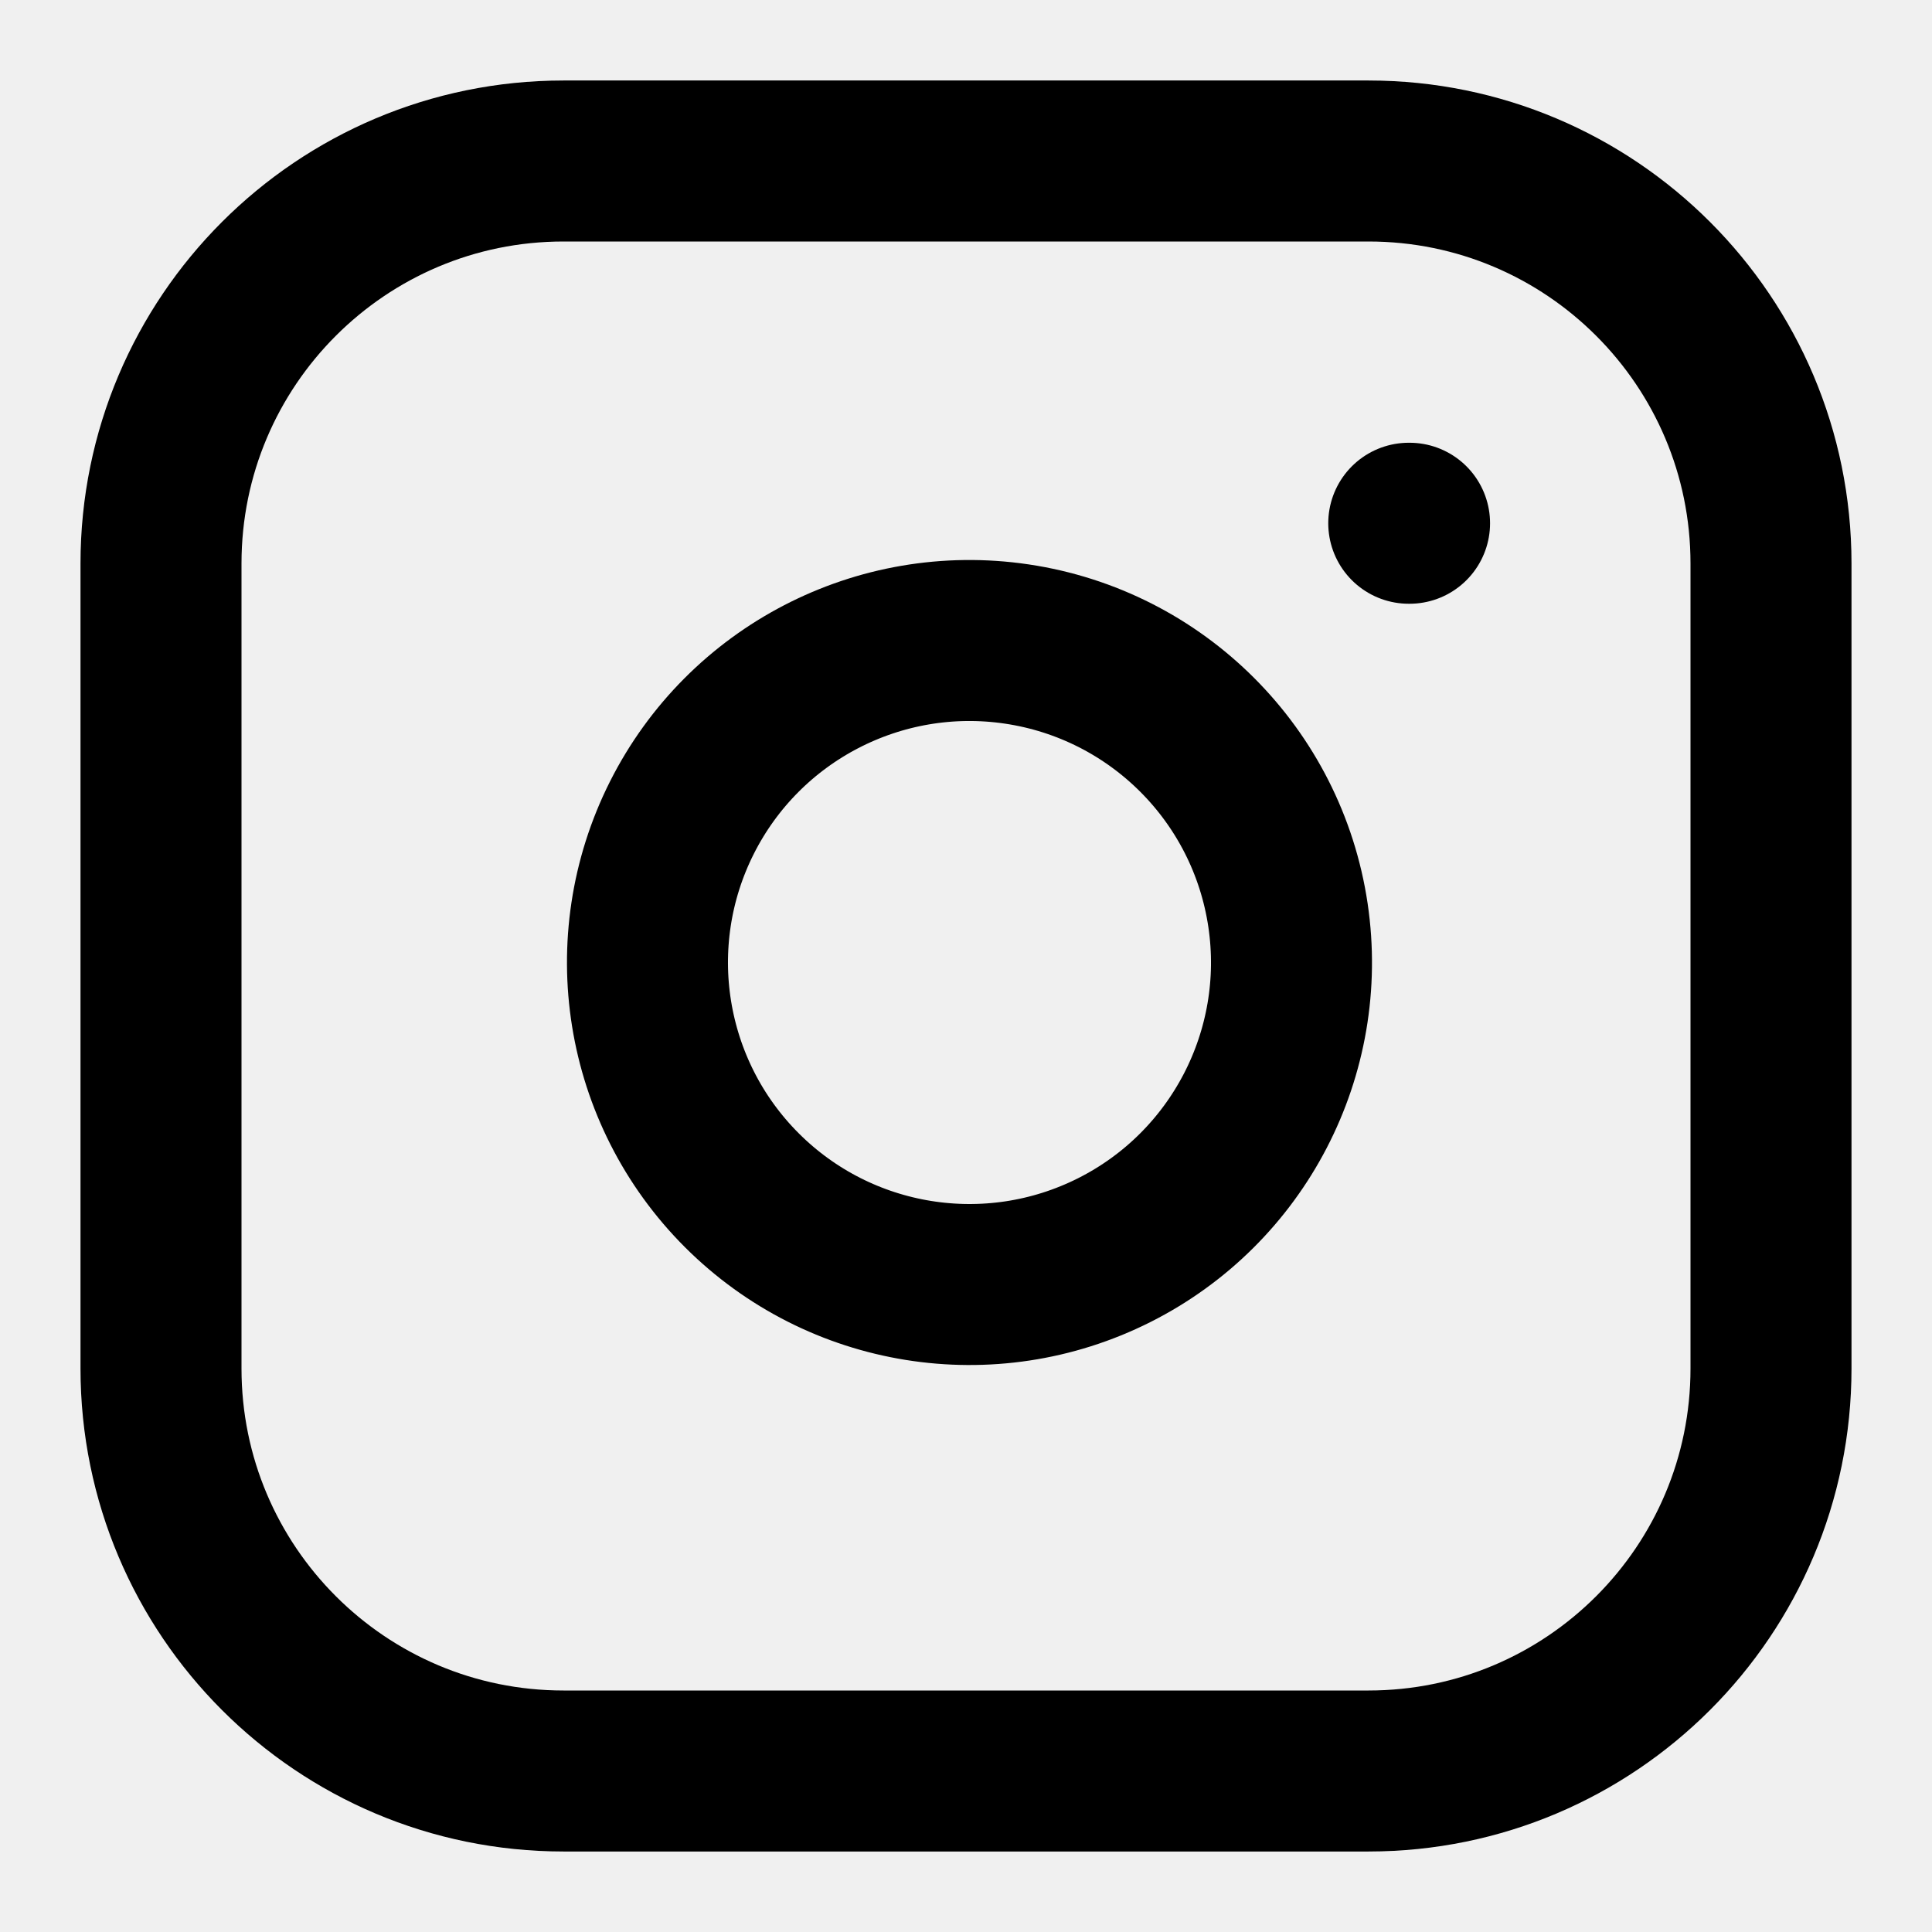
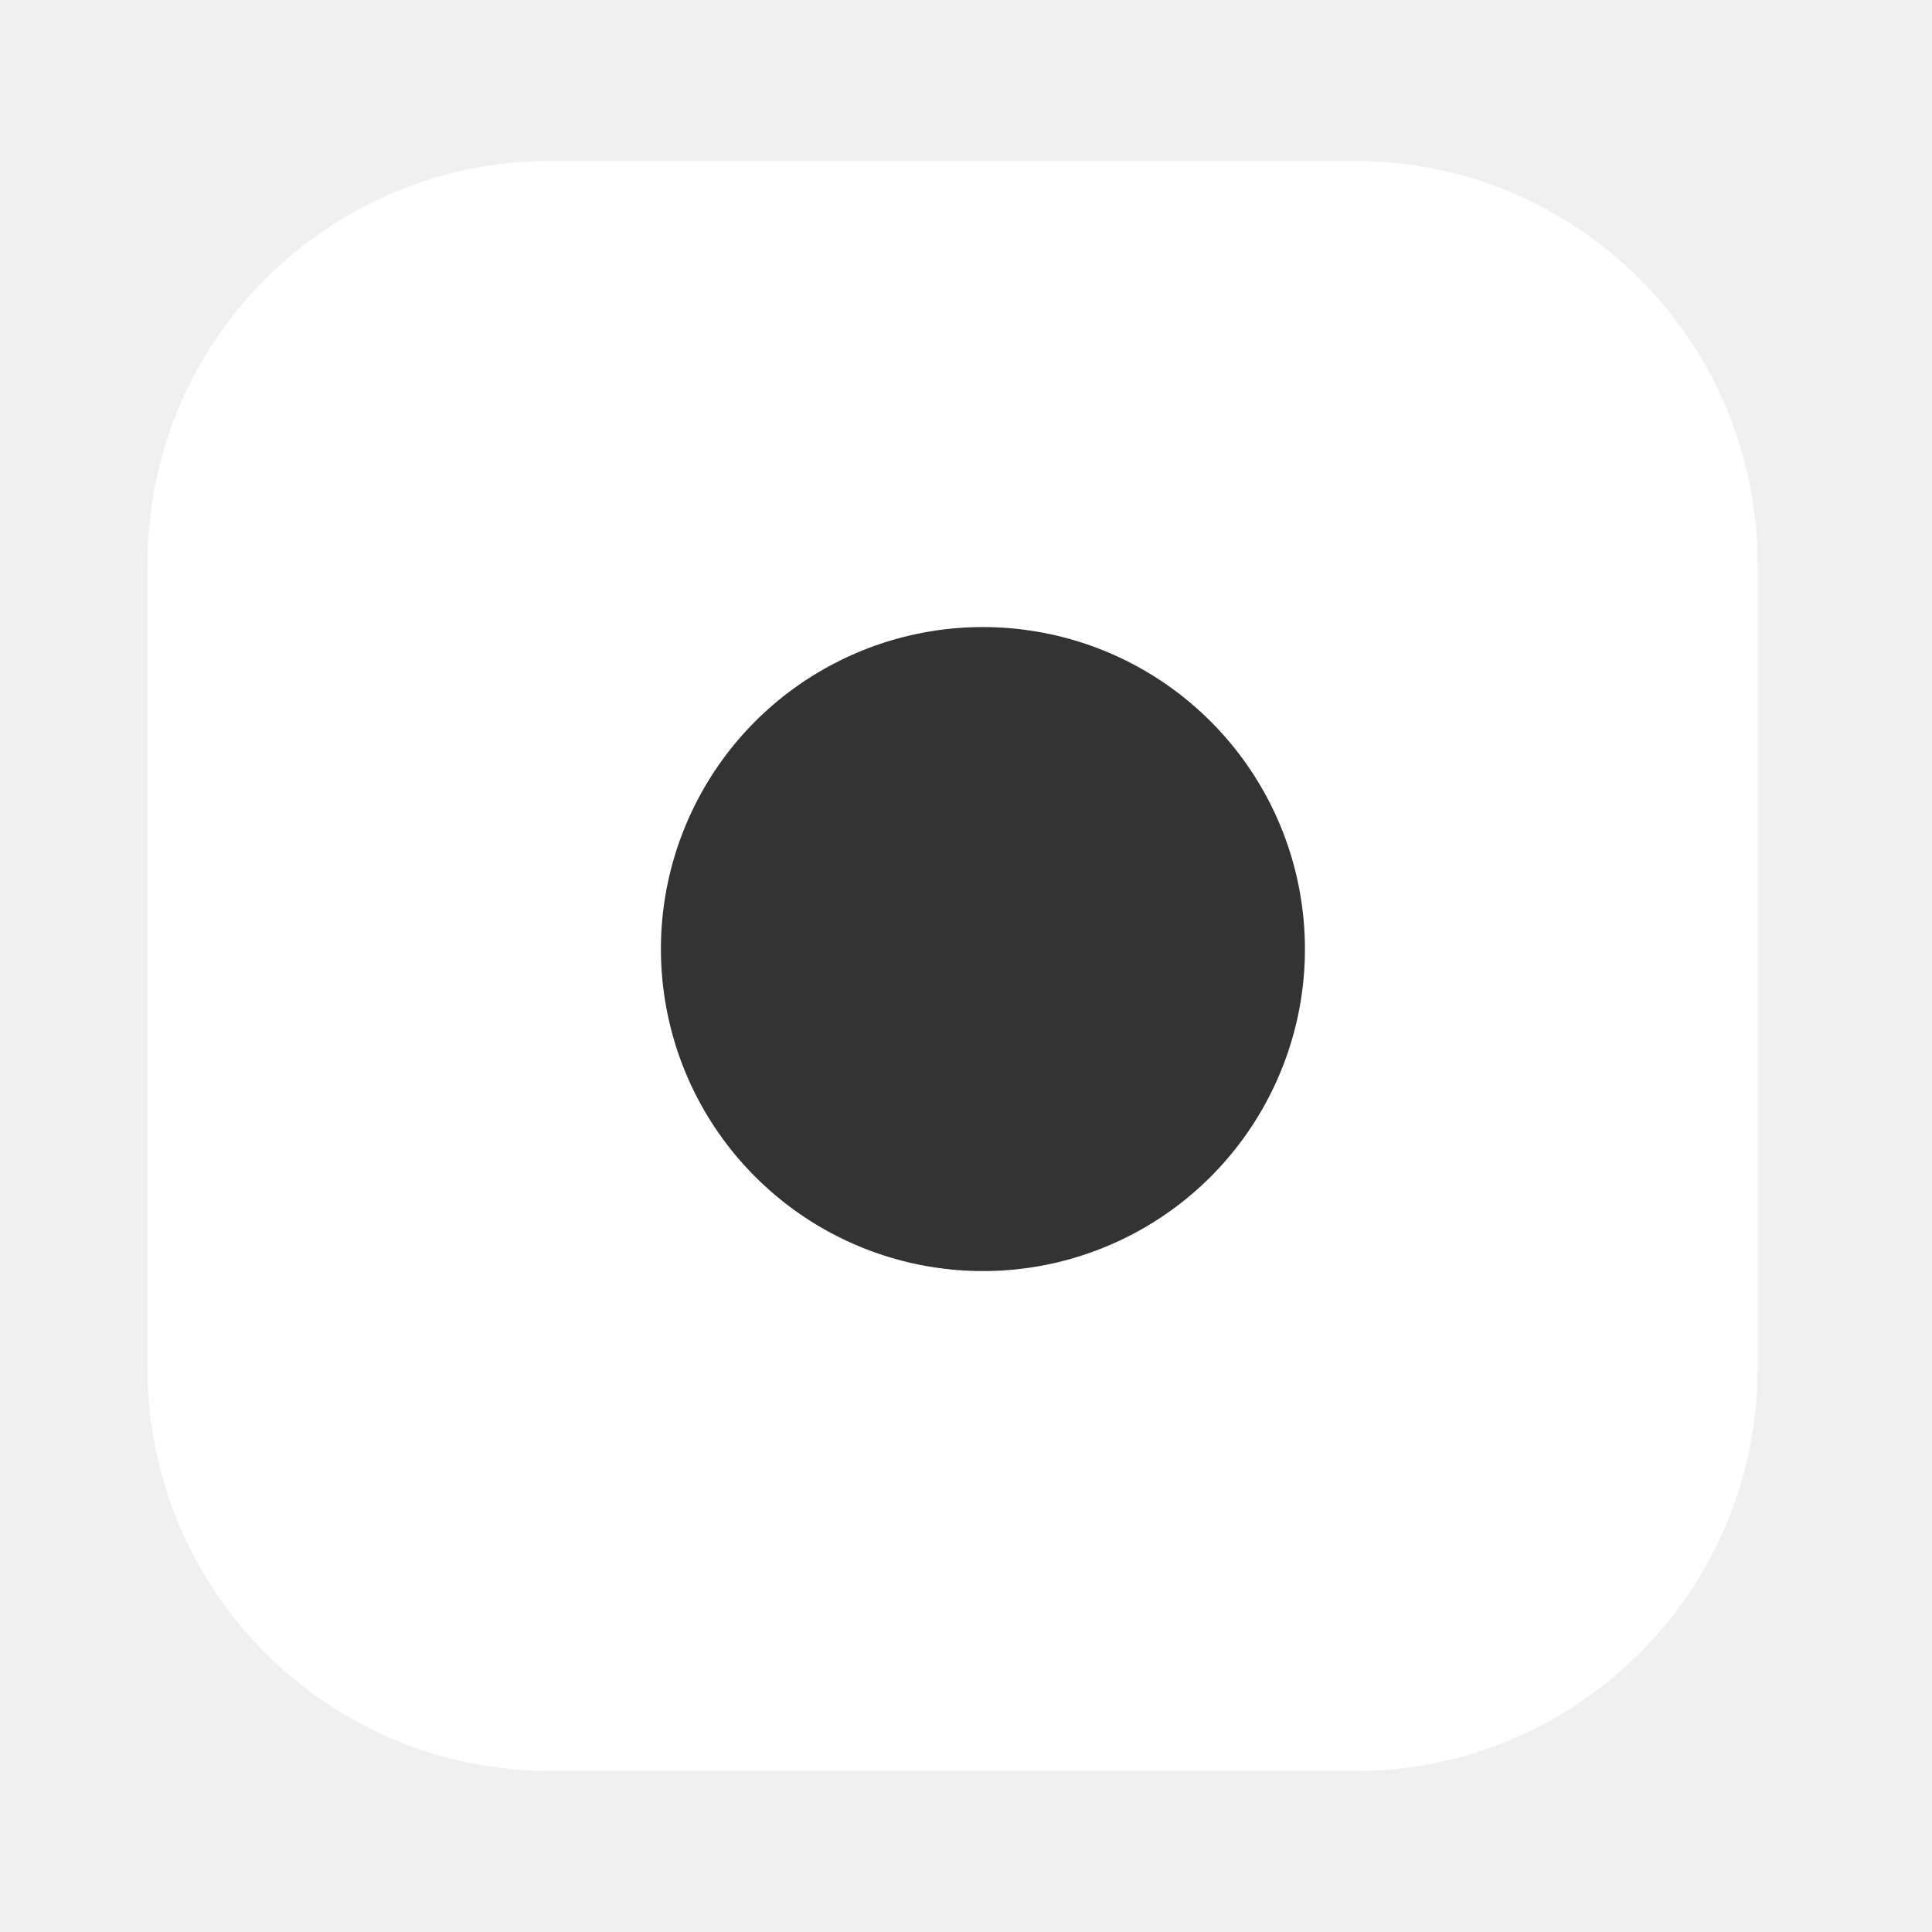
- <svg xmlns="http://www.w3.org/2000/svg" width="24" height="24" viewBox="0 0 24 24" fill="none" stroke="currentColor" stroke-width="2" stroke-linecap="round" stroke-linejoin="round" class="feather feather-instagram">
-   <rect x="2" y="2" width="20" height="20" rx="5" ry="5" />
-   <path d="M16 11.37A4 4 0 1 1 12.63 8 4 4 0 0 1 16 11.37z" />
-   <line x1="17.5" y1="6.5" x2="17.51" y2="6.5" />
+ <svg xmlns="http://www.w3.org/2000/svg" width="24" height="24" class="feather feather-instagram">
+   <g>
+     <rect x="-1" y="-1" width="5" height="5" id="canvas_background" fill="none" />
+   </g>
+   <g>
+     <rect x="1.833" y="2" width="20" height="20" rx="5" ry="5" id="svg_1" fill="#ffffff" />
+     <path d="m16.167,11.203a4,4 0 1 1 -3.37,-3.37a4,4 0 0 1 3.37,3.37z" id="svg_2" fill="#333333" />
+     <line x1="17.5" y1="6.5" x2="17.51" y2="6.5" id="svg_3" />
+   </g>
</svg>
